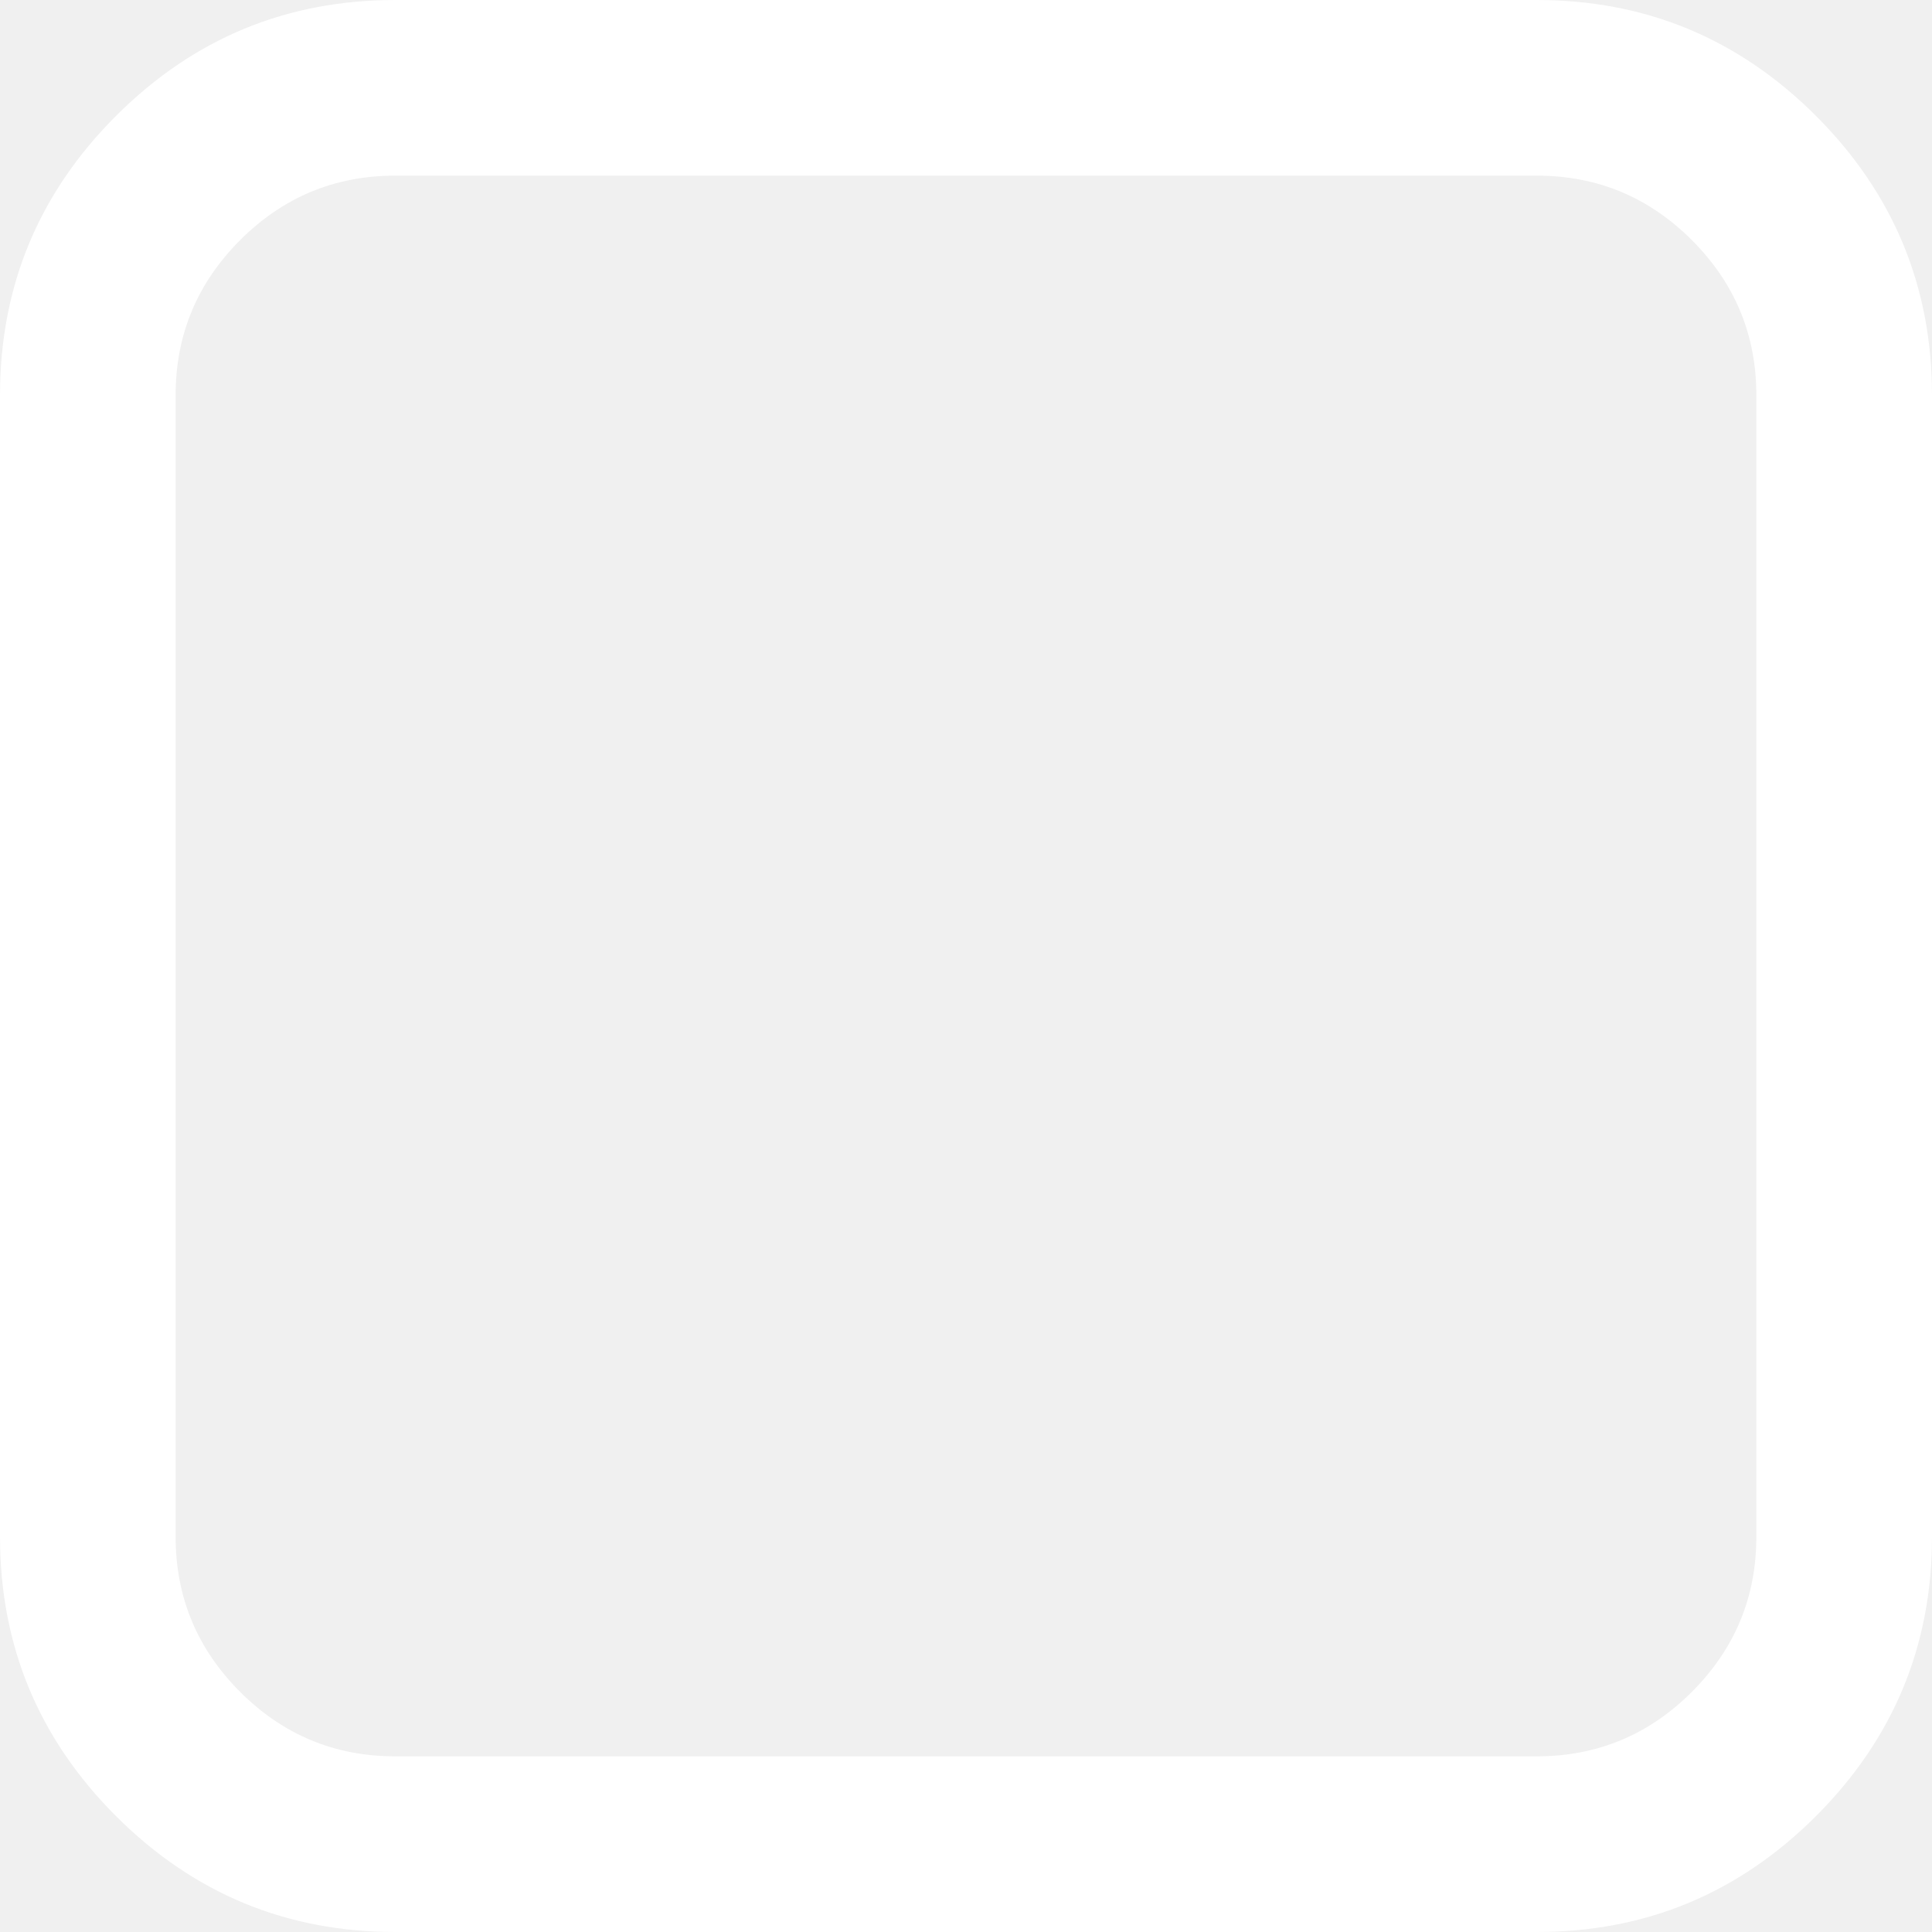
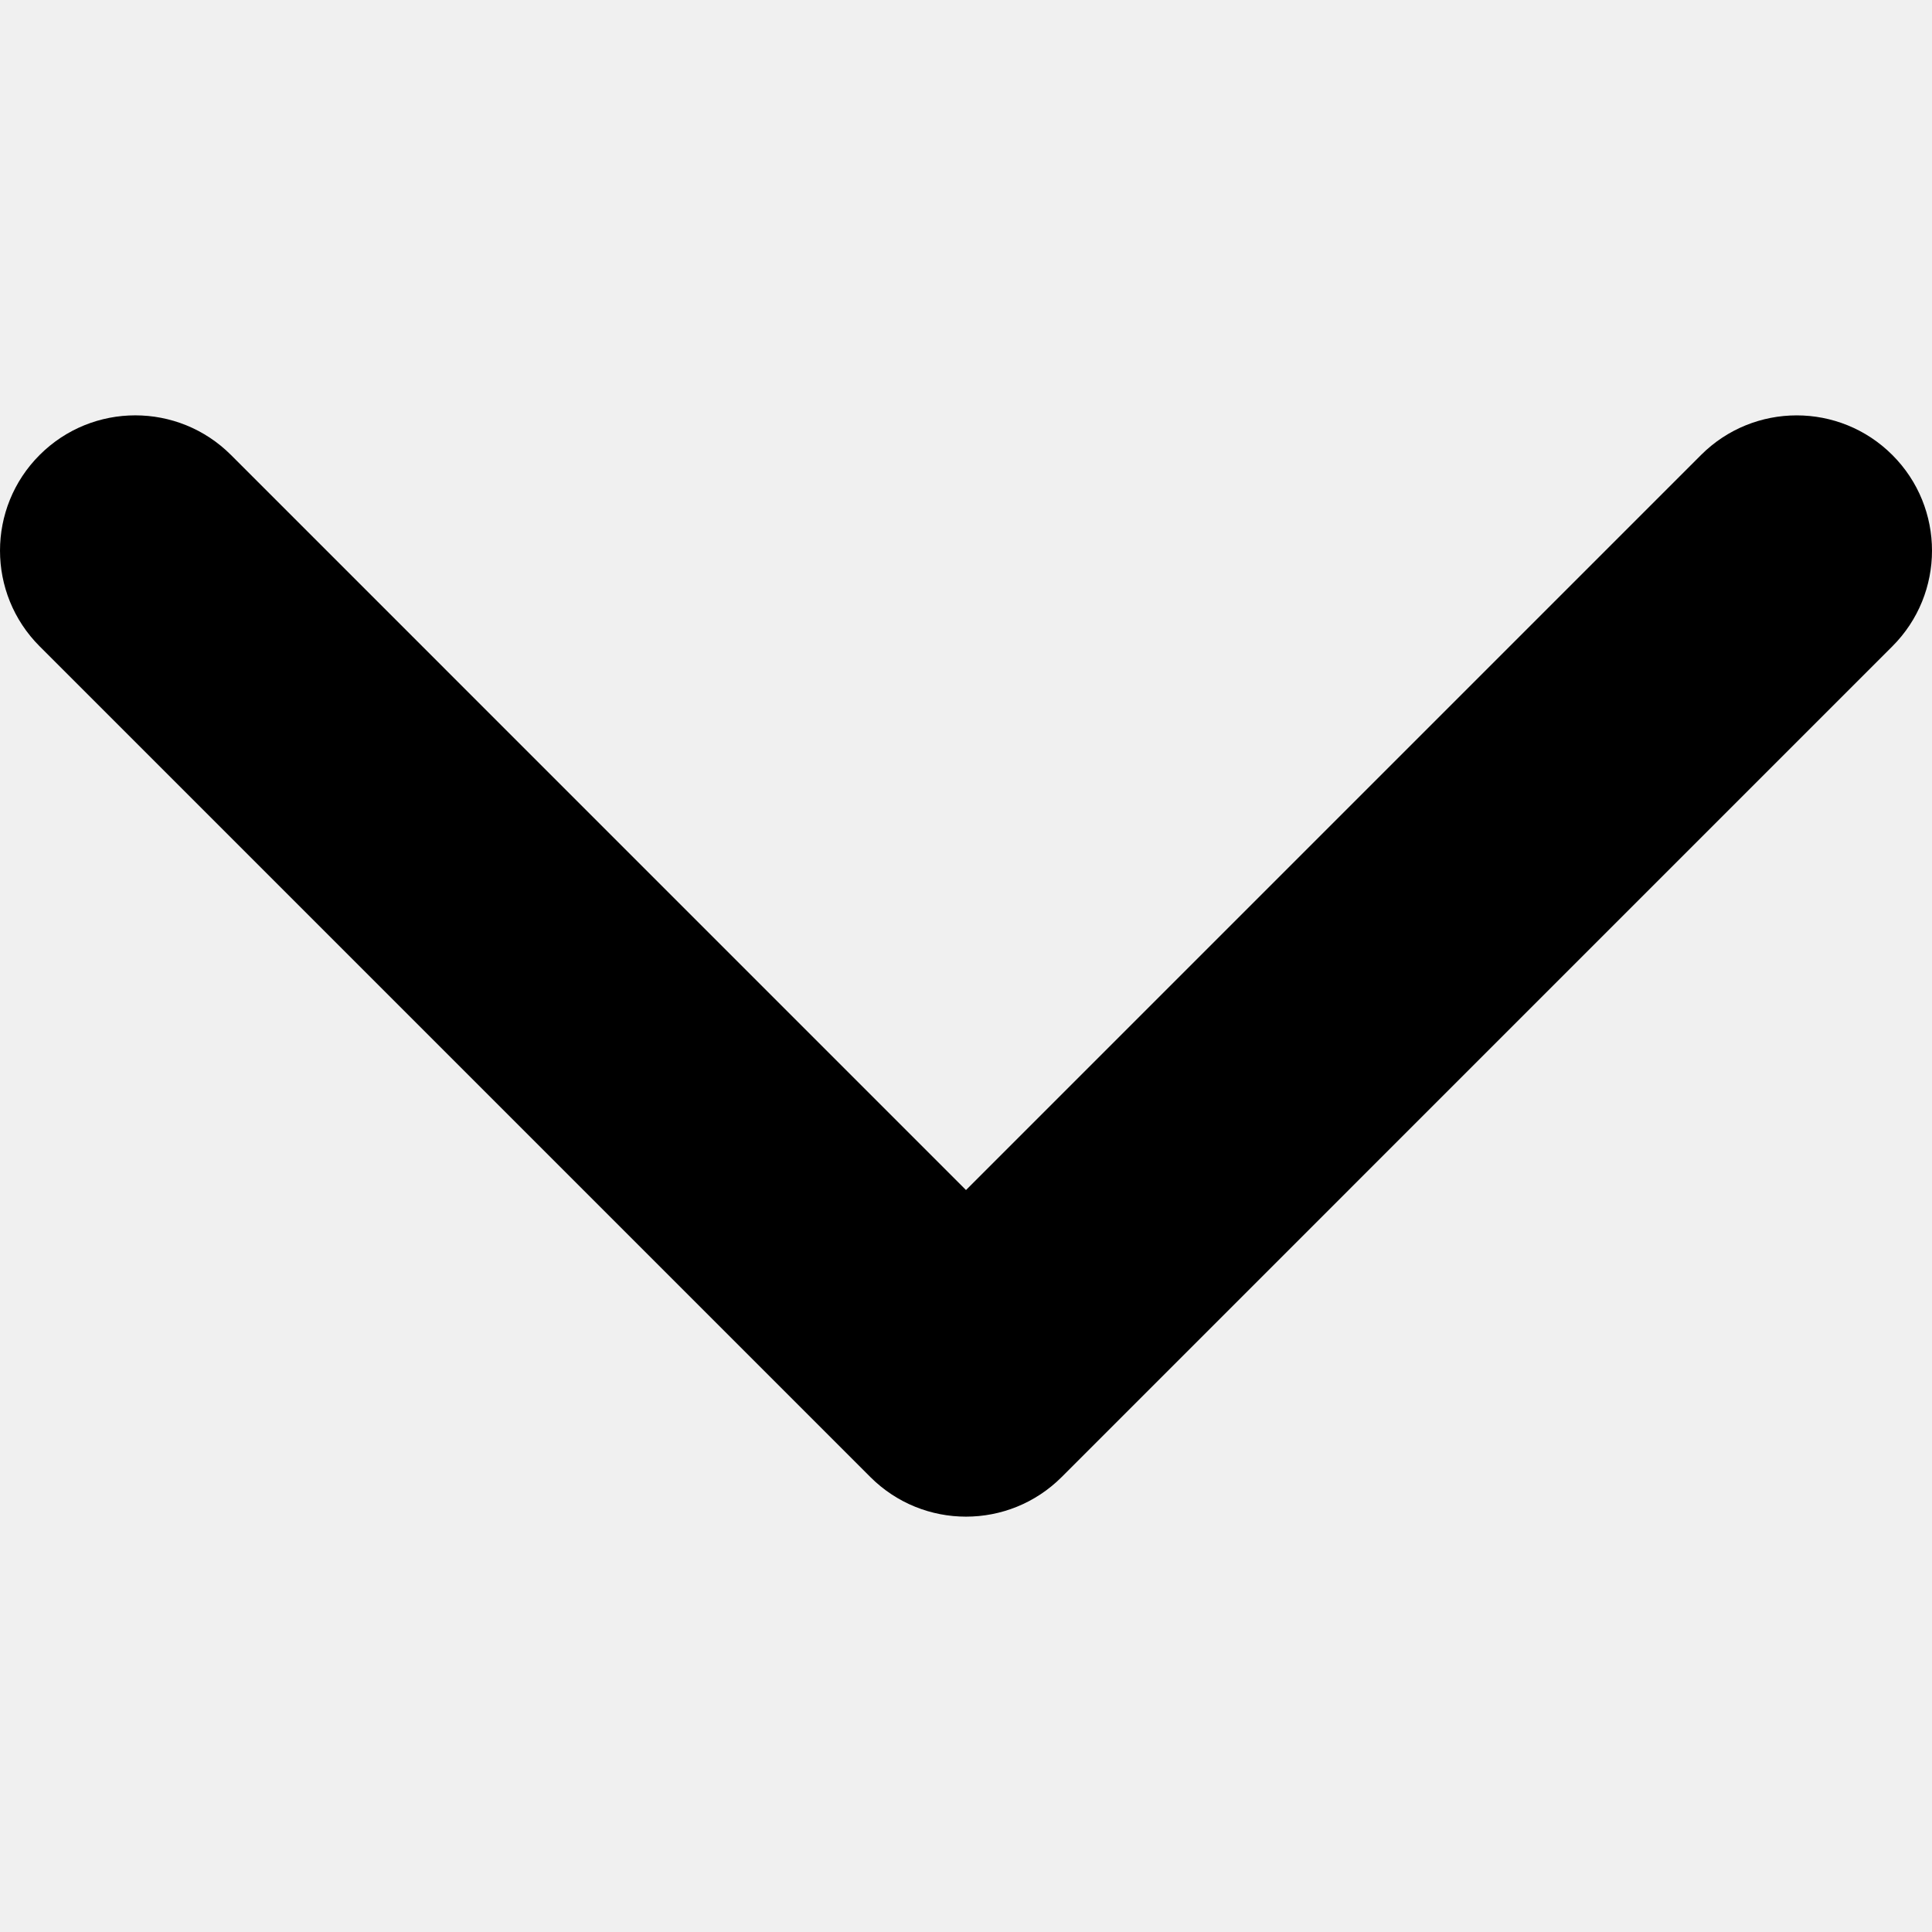
- <svg xmlns="http://www.w3.org/2000/svg" version="1.1" id="Capa_1" x="0px" y="0px" width="512px" height="512px" viewBox="0 0 401.998 401.998" style="enable-background:new 0 0 401.998 401.998;" xml:space="preserve">
+ <svg xmlns="http://www.w3.org/2000/svg" version="1.1" id="Capa_1" x="0px" y="0px" width="451.847px" height="451.847px" viewBox="0 0 451.847 451.847" style="enable-background:new 0 0 451.847 451.847;" xml:space="preserve">
  <g>
-     <path d="M377.87,24.126C361.786,8.042,342.417,0,319.769,0H82.227C59.579,0,40.211,8.042,24.125,24.126   C8.044,40.212,0.002,59.576,0.002,82.228v237.543c0,22.647,8.042,42.014,24.123,58.101c16.086,16.085,35.454,24.127,58.102,24.127   h237.542c22.648,0,42.011-8.042,58.102-24.127c16.085-16.087,24.126-35.453,24.126-58.101V82.228   C401.993,59.58,393.951,40.212,377.87,24.126z M365.448,319.771c0,12.559-4.47,23.314-13.415,32.264   c-8.945,8.945-19.698,13.411-32.265,13.411H82.227c-12.563,0-23.317-4.466-32.264-13.411c-8.945-8.949-13.418-19.705-13.418-32.264   V82.228c0-12.562,4.473-23.316,13.418-32.264c8.947-8.946,19.701-13.418,32.264-13.418h237.542   c12.566,0,23.319,4.473,32.265,13.418c8.945,8.947,13.415,19.701,13.415,32.264V319.771L365.448,319.771z" fill="#FFFFFF" />
+     <path d="M225.923,354.706c-8.098,0-16.195-3.092-22.369-9.263L9.27,151.157c-12.359-12.359-12.359-32.397,0-44.751   c12.354-12.354,32.388-12.354,44.748,0l171.905,171.915l171.906-171.909c12.359-12.354,32.391-12.354,44.744,0   c12.365,12.354,12.365,32.392,0,44.751L248.292,345.449C242.115,351.621,234.018,354.706,225.923,354.706z" />
  </g>
  <g>
</g>
  <g>
</g>
  <g>
</g>
  <g>
</g>
  <g>
</g>
  <g>
</g>
  <g>
</g>
  <g>
</g>
  <g>
</g>
  <g>
</g>
  <g>
</g>
  <g>
</g>
  <g>
</g>
  <g>
</g>
  <g>
</g>
</svg>
